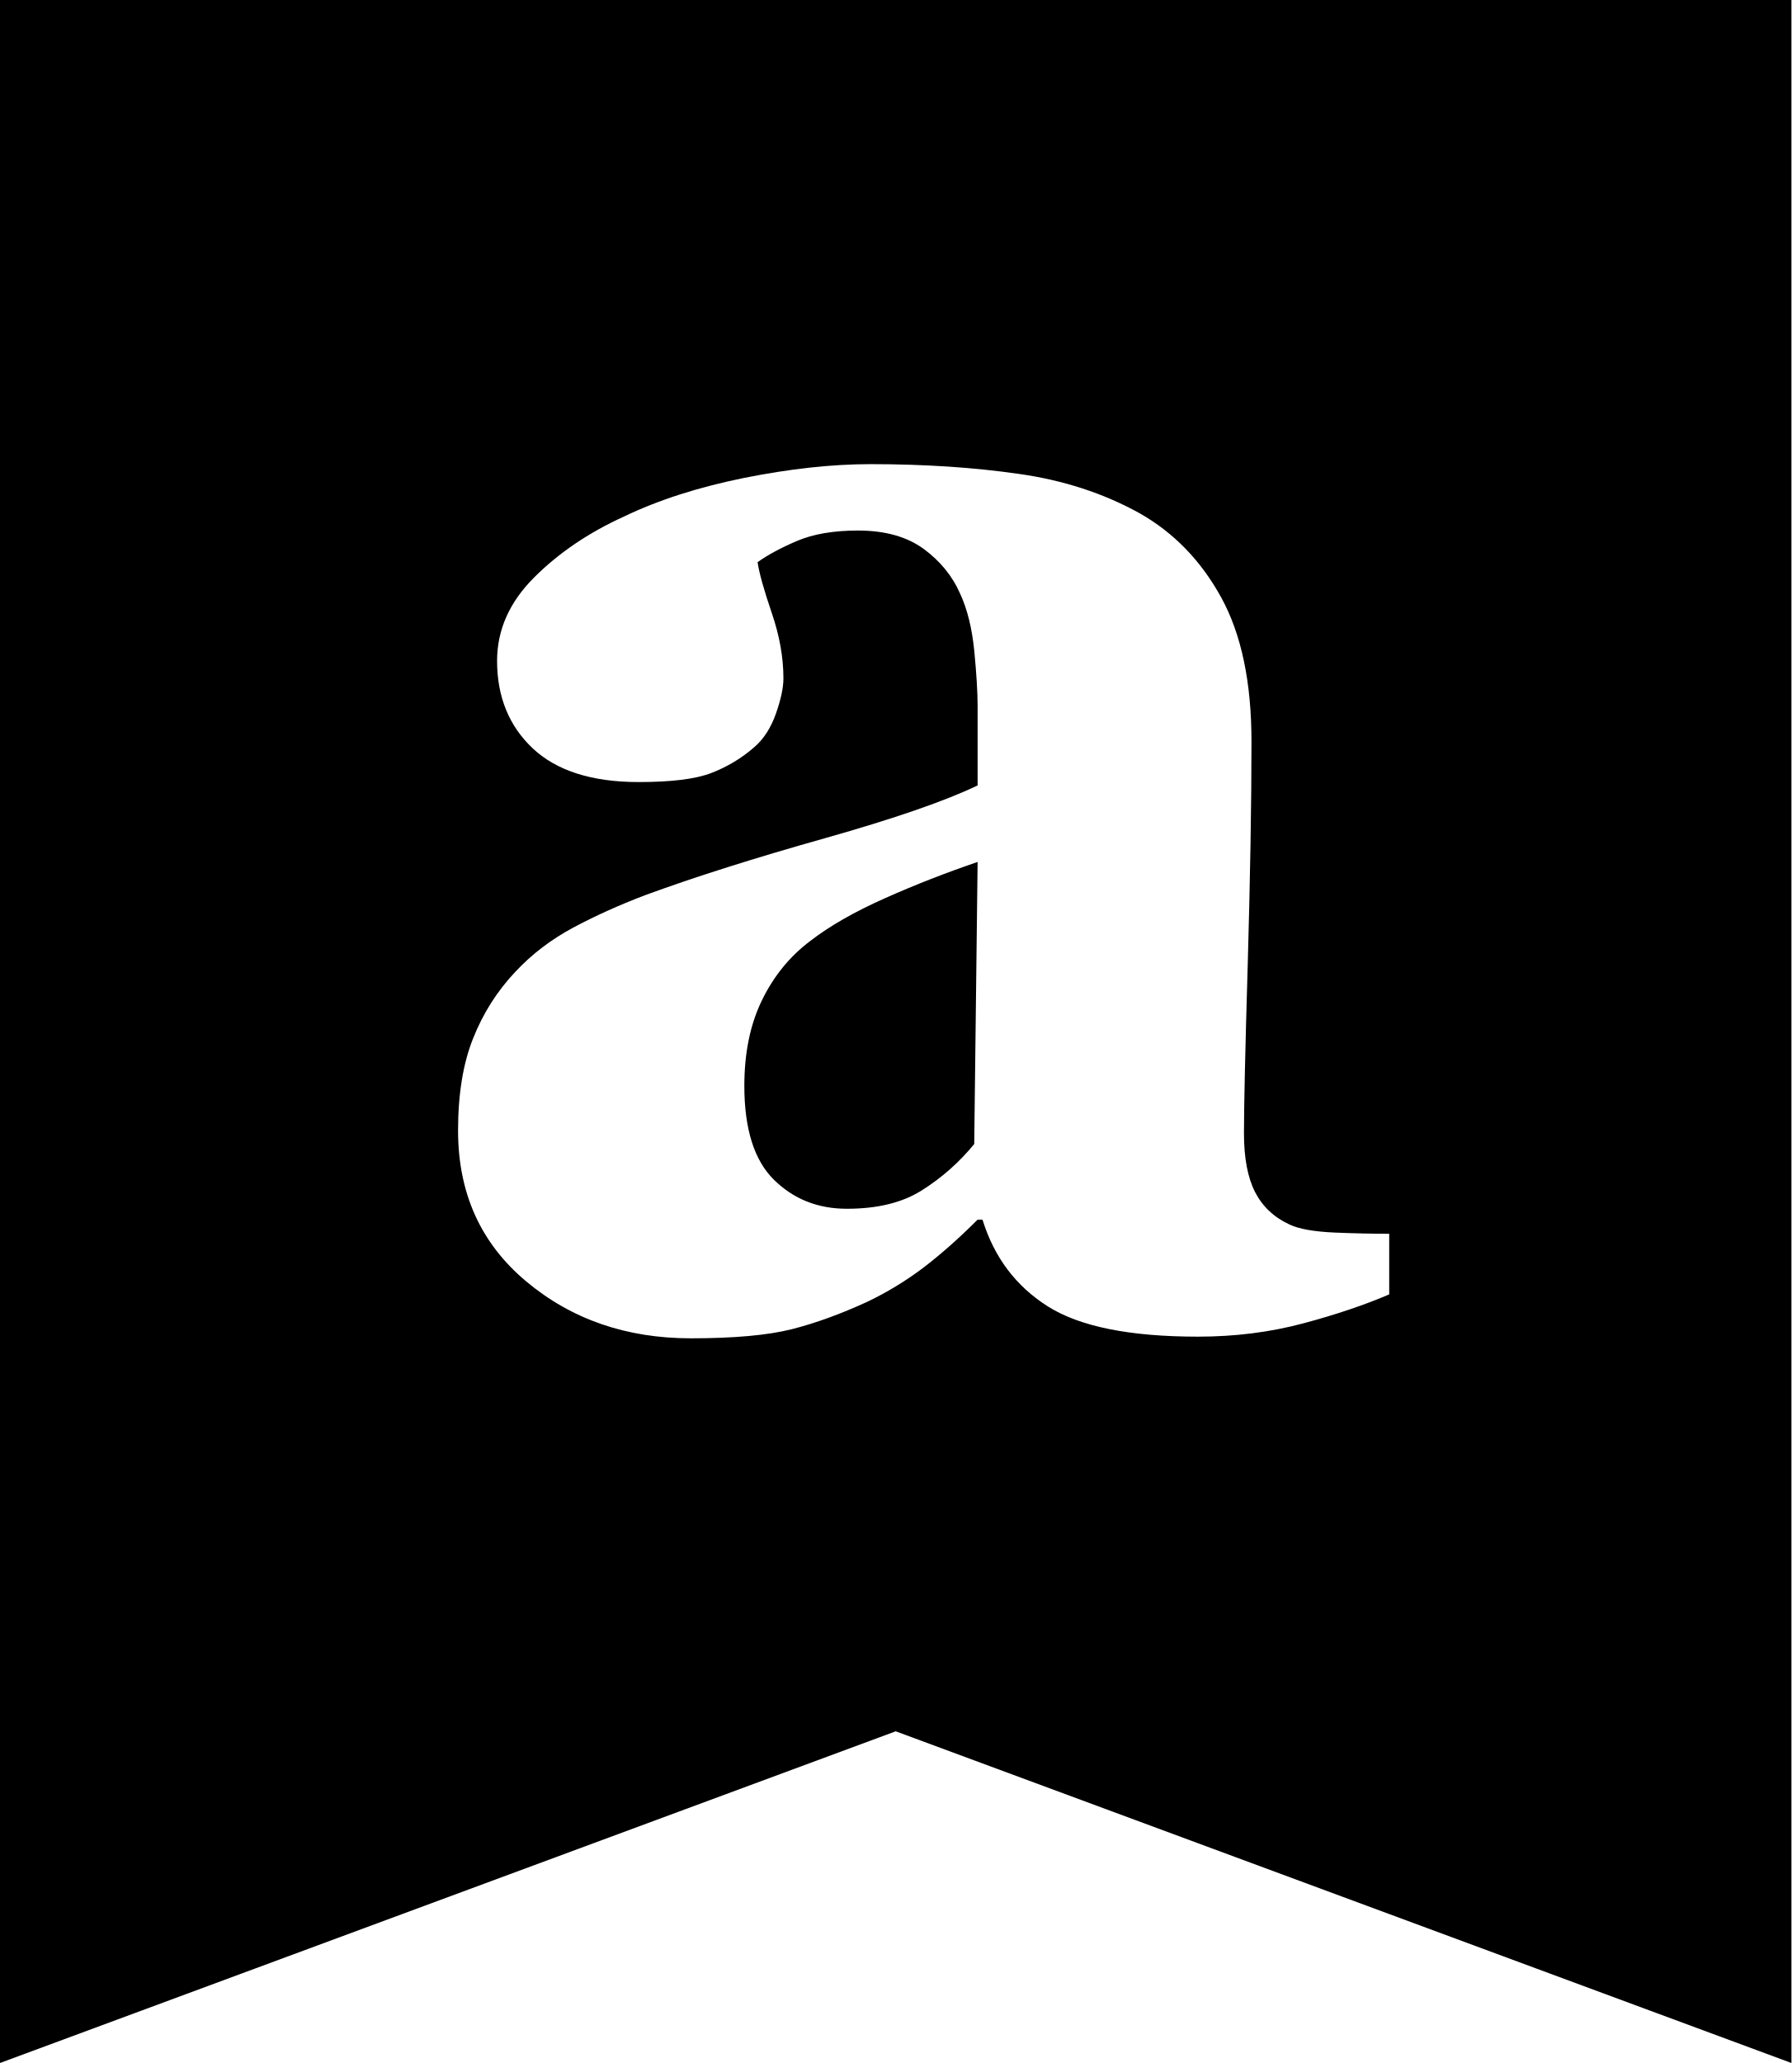
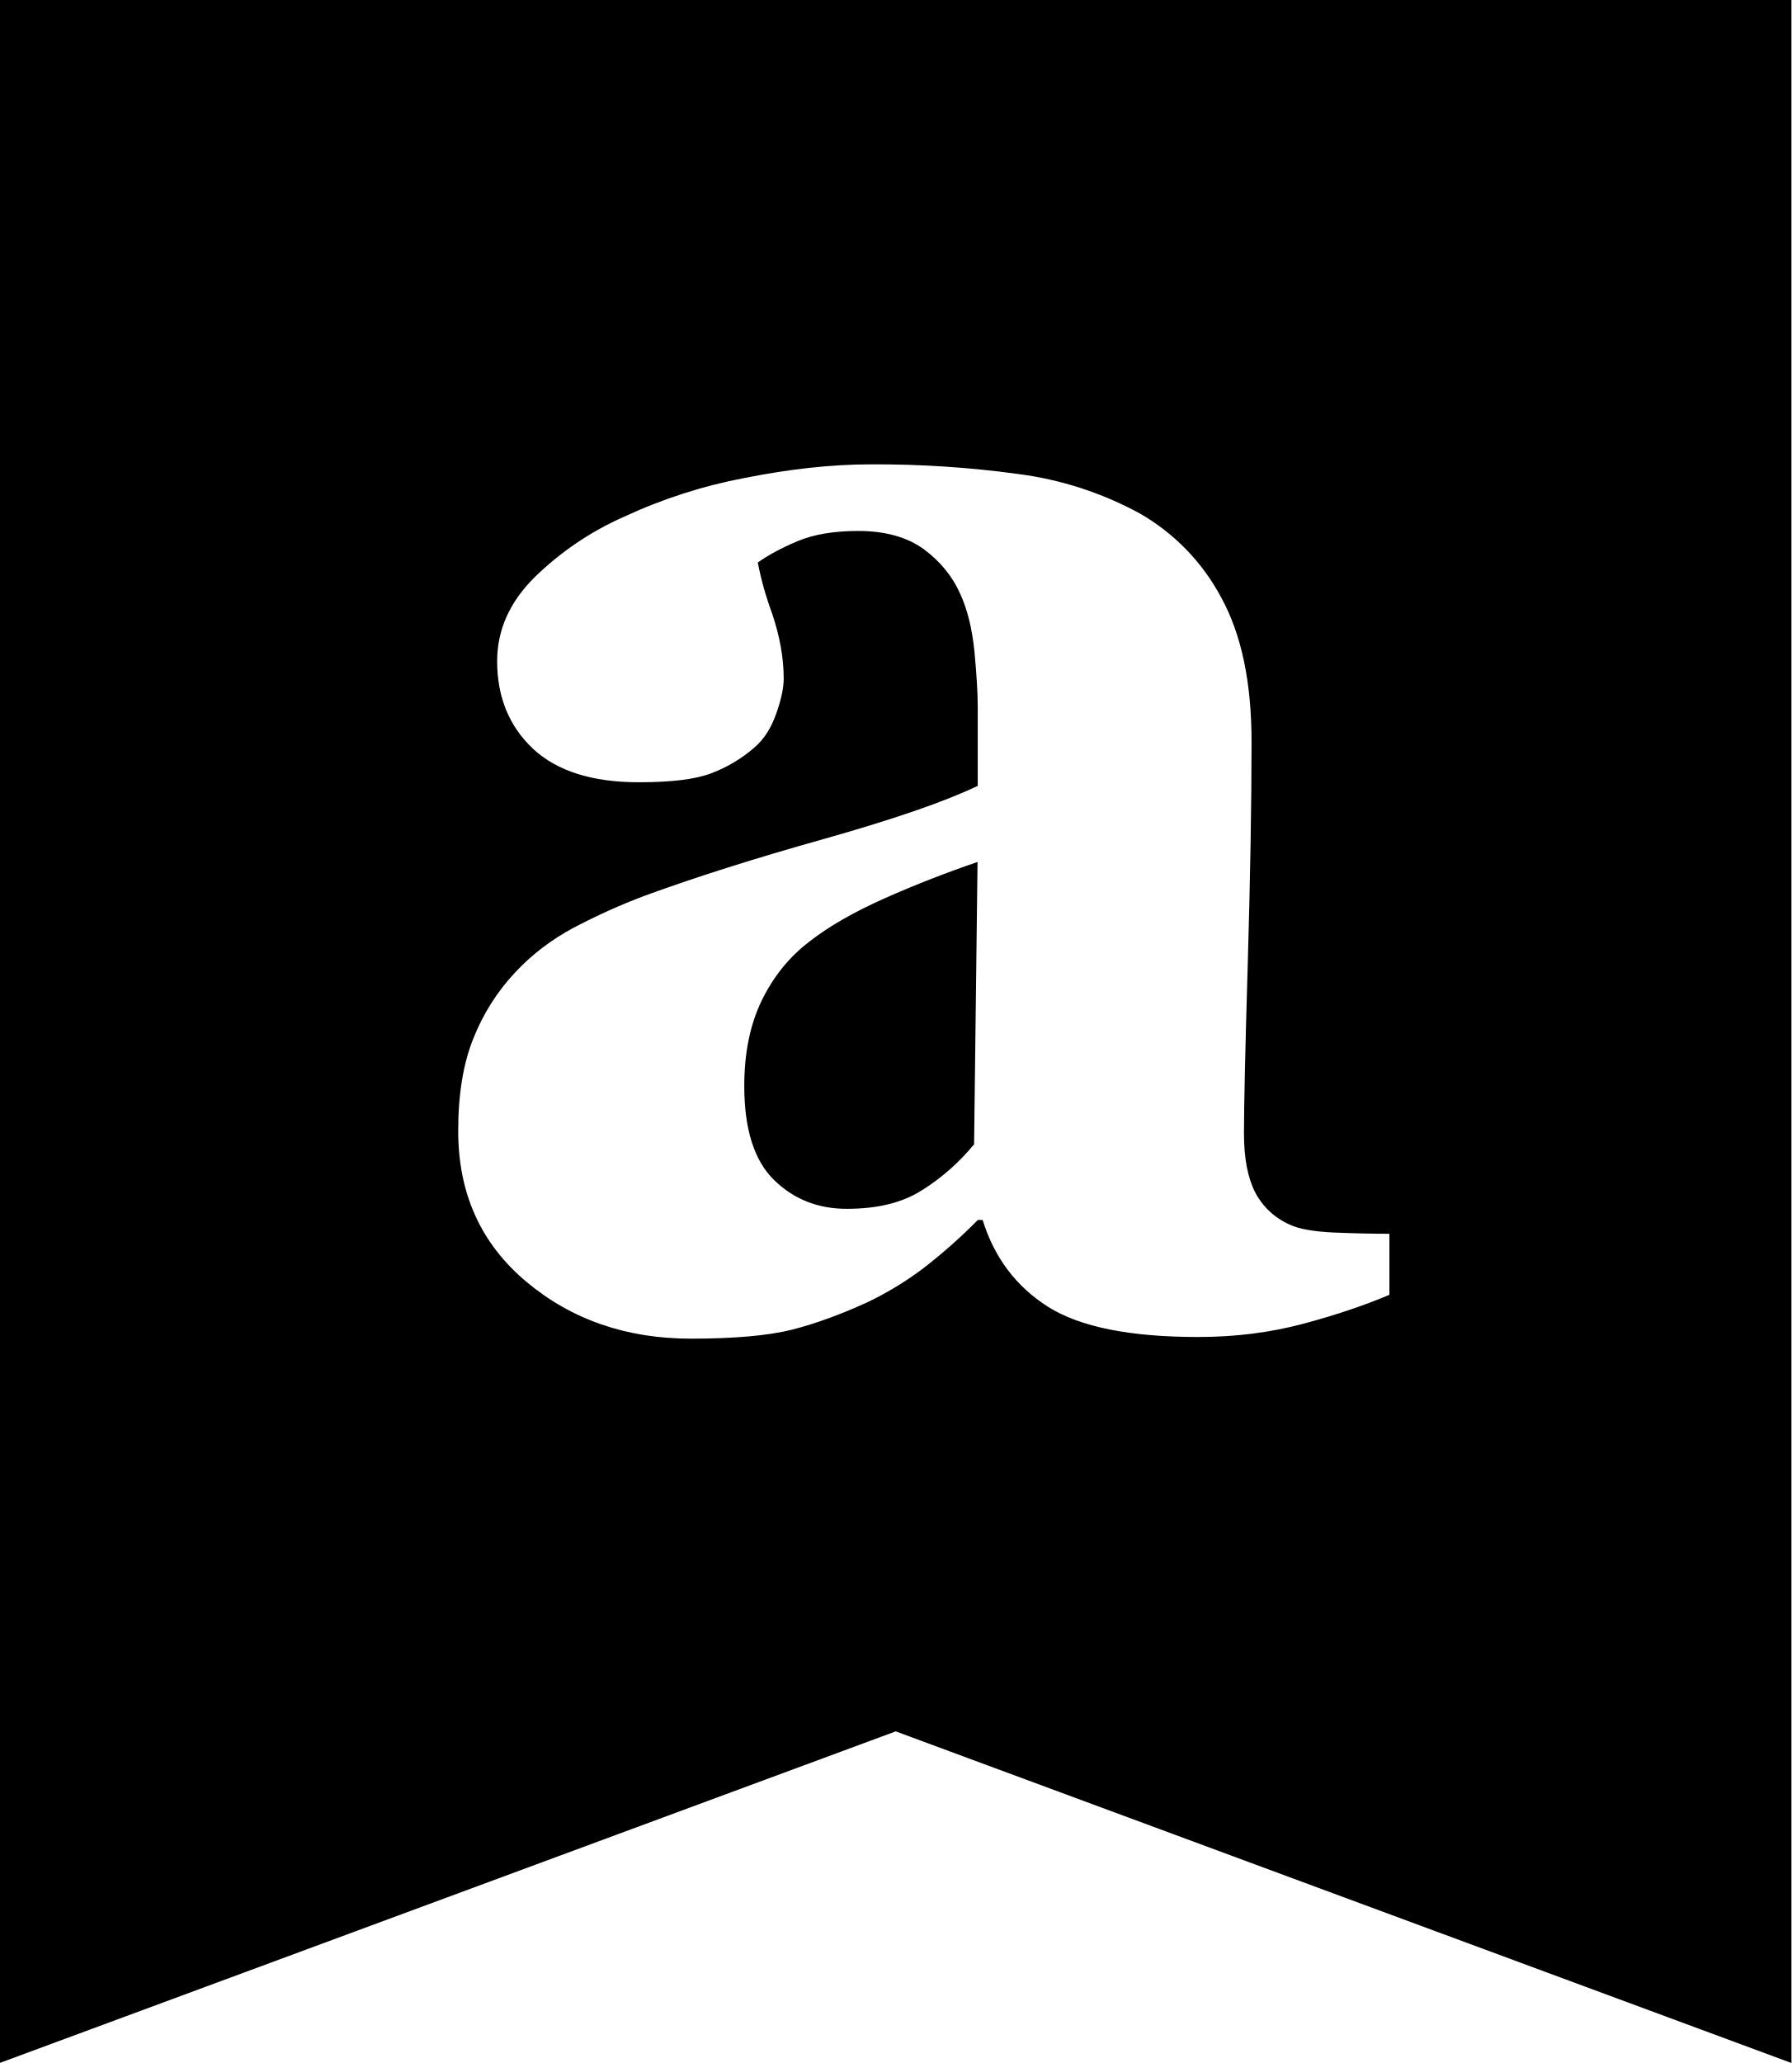
- <svg xmlns="http://www.w3.org/2000/svg" version="1.0" id="Layer_1" x="0px" y="0px" width="25.988px" height="29.922px" viewBox="0 0 25.988 29.922" enable-background="new 0 0 25.988 29.922" xml:space="preserve">
-   <path d="M0,0h25.988v29.922l-12.994-4.811L0,29.922V0z M20.154,17.895c-0.241,0-0.509-0.006-0.801-0.018  c-0.293-0.014-0.508-0.051-0.645-0.116c-0.225-0.103-0.391-0.26-0.5-0.469c-0.107-0.21-0.162-0.492-0.162-0.854  c0-0.394,0.018-1.211,0.055-2.457c0.035-1.244,0.054-2.318,0.054-3.226c0-0.858-0.146-1.556-0.439-2.089  c-0.294-0.535-0.688-0.941-1.186-1.223c-0.522-0.289-1.108-0.48-1.759-0.571c-0.649-0.093-1.365-0.14-2.143-0.14  c-0.562,0-1.172,0.068-1.83,0.199c-0.658,0.133-1.24,0.318-1.746,0.561C8.539,7.725,8.104,8.02,7.747,8.377  C7.39,8.734,7.211,9.137,7.211,9.586c0,0.521,0.174,0.946,0.52,1.271c0.346,0.323,0.857,0.486,1.533,0.486  c0.476,0,0.827-0.043,1.057-0.132c0.229-0.089,0.437-0.213,0.621-0.374c0.139-0.119,0.242-0.283,0.314-0.486  c0.072-0.205,0.109-0.375,0.109-0.512c0-0.306-0.057-0.621-0.17-0.951c-0.112-0.329-0.181-0.573-0.205-0.734  c0.145-0.104,0.335-0.207,0.572-0.308c0.236-0.101,0.532-0.151,0.885-0.151c0.394,0,0.711,0.09,0.952,0.266  c0.241,0.177,0.417,0.393,0.53,0.651c0.104,0.225,0.172,0.501,0.205,0.831c0.031,0.327,0.048,0.593,0.048,0.795v1.154  c-0.468,0.225-1.206,0.48-2.22,0.767c-1.013,0.285-1.881,0.56-2.604,0.825c-0.378,0.144-0.726,0.301-1.044,0.471  c-0.316,0.17-0.596,0.381-0.838,0.64c-0.265,0.281-0.47,0.604-0.614,0.969c-0.146,0.366-0.217,0.811-0.217,1.333  c0,0.909,0.329,1.637,0.989,2.189c0.658,0.551,1.455,0.825,2.387,0.825c0.627,0,1.115-0.044,1.465-0.132  c0.35-0.089,0.715-0.223,1.092-0.396c0.289-0.138,0.561-0.303,0.814-0.494c0.253-0.193,0.517-0.426,0.79-0.699h0.071  c0.169,0.546,0.484,0.965,0.949,1.259c0.465,0.293,1.19,0.438,2.176,0.438c0.536,0,1.045-0.064,1.525-0.192s0.896-0.269,1.25-0.421  V17.895z M14.133,16.593c-0.217,0.265-0.468,0.487-0.754,0.668c-0.286,0.183-0.65,0.271-1.094,0.271  c-0.419,0-0.771-0.139-1.057-0.42c-0.287-0.282-0.43-0.738-0.43-1.363c0-0.475,0.084-0.888,0.254-1.238  c0.169-0.349,0.403-0.638,0.701-0.862c0.281-0.218,0.644-0.425,1.087-0.622c0.442-0.197,0.89-0.371,1.342-0.525L14.133,16.593z" />
+ <svg xmlns="http://www.w3.org/2000/svg" version="1" width="25.988" height="29.922" viewBox="0 0 25.988 29.922">
+   <path d="M0 0h25.988v29.922l-12.994-4.81L0 29.92V0zm20.154 17.895c-.24 0-.51-.006-.8-.018-.294-.014-.51-.05-.646-.116a1.03 1.03 0 0 1-.5-.468c-.107-.21-.162-.492-.162-.854 0-.394.018-1.21.055-2.457.036-1.243.055-2.317.055-3.225 0-.858-.146-1.556-.44-2.09a3.06 3.06 0 0 0-1.185-1.222 5.036 5.036 0 0 0-1.76-.57 15.18 15.18 0 0 0-2.142-.14c-.562 0-1.172.067-1.83.198a7.427 7.427 0 0 0-1.746.562 4.39 4.39 0 0 0-1.305.885c-.357.357-.536.76-.536 1.21 0 .52.175.945.52 1.27.347.323.858.486 1.534.486.476 0 .827-.043 1.057-.132.23-.088.438-.212.622-.373.14-.12.242-.283.314-.486.072-.204.11-.374.11-.51 0-.307-.058-.622-.17-.952a4.738 4.738 0 0 1-.206-.734c.145-.104.335-.207.572-.308.236-.1.532-.15.885-.15.394 0 .71.09.952.265.24.178.416.394.53.652.103.225.17.5.204.83.03.328.048.594.048.796v1.154c-.468.225-1.206.48-2.22.767-1.013.284-1.88.56-2.604.824a9.04 9.04 0 0 0-1.044.47c-.316.17-.596.382-.838.64-.265.282-.47.605-.614.97-.146.366-.217.81-.217 1.333 0 .91.33 1.637.99 2.19.657.55 1.454.824 2.386.824.628 0 1.116-.043 1.466-.13.35-.09.715-.224 1.092-.397.29-.138.56-.303.814-.494a7.94 7.94 0 0 0 .79-.7h.07c.17.546.485.965.95 1.26.465.292 1.19.437 2.176.437.536 0 1.045-.064 1.525-.192s.896-.27 1.25-.42v-.88zm-6.02-1.302a3.134 3.134 0 0 1-.755.668c-.287.184-.65.272-1.095.272-.42 0-.77-.14-1.057-.42-.287-.282-.43-.738-.43-1.363 0-.476.084-.89.254-1.24.17-.348.403-.637.7-.86.282-.22.645-.426 1.088-.623.442-.197.89-.37 1.342-.525l-.05 4.09z" />
</svg>
